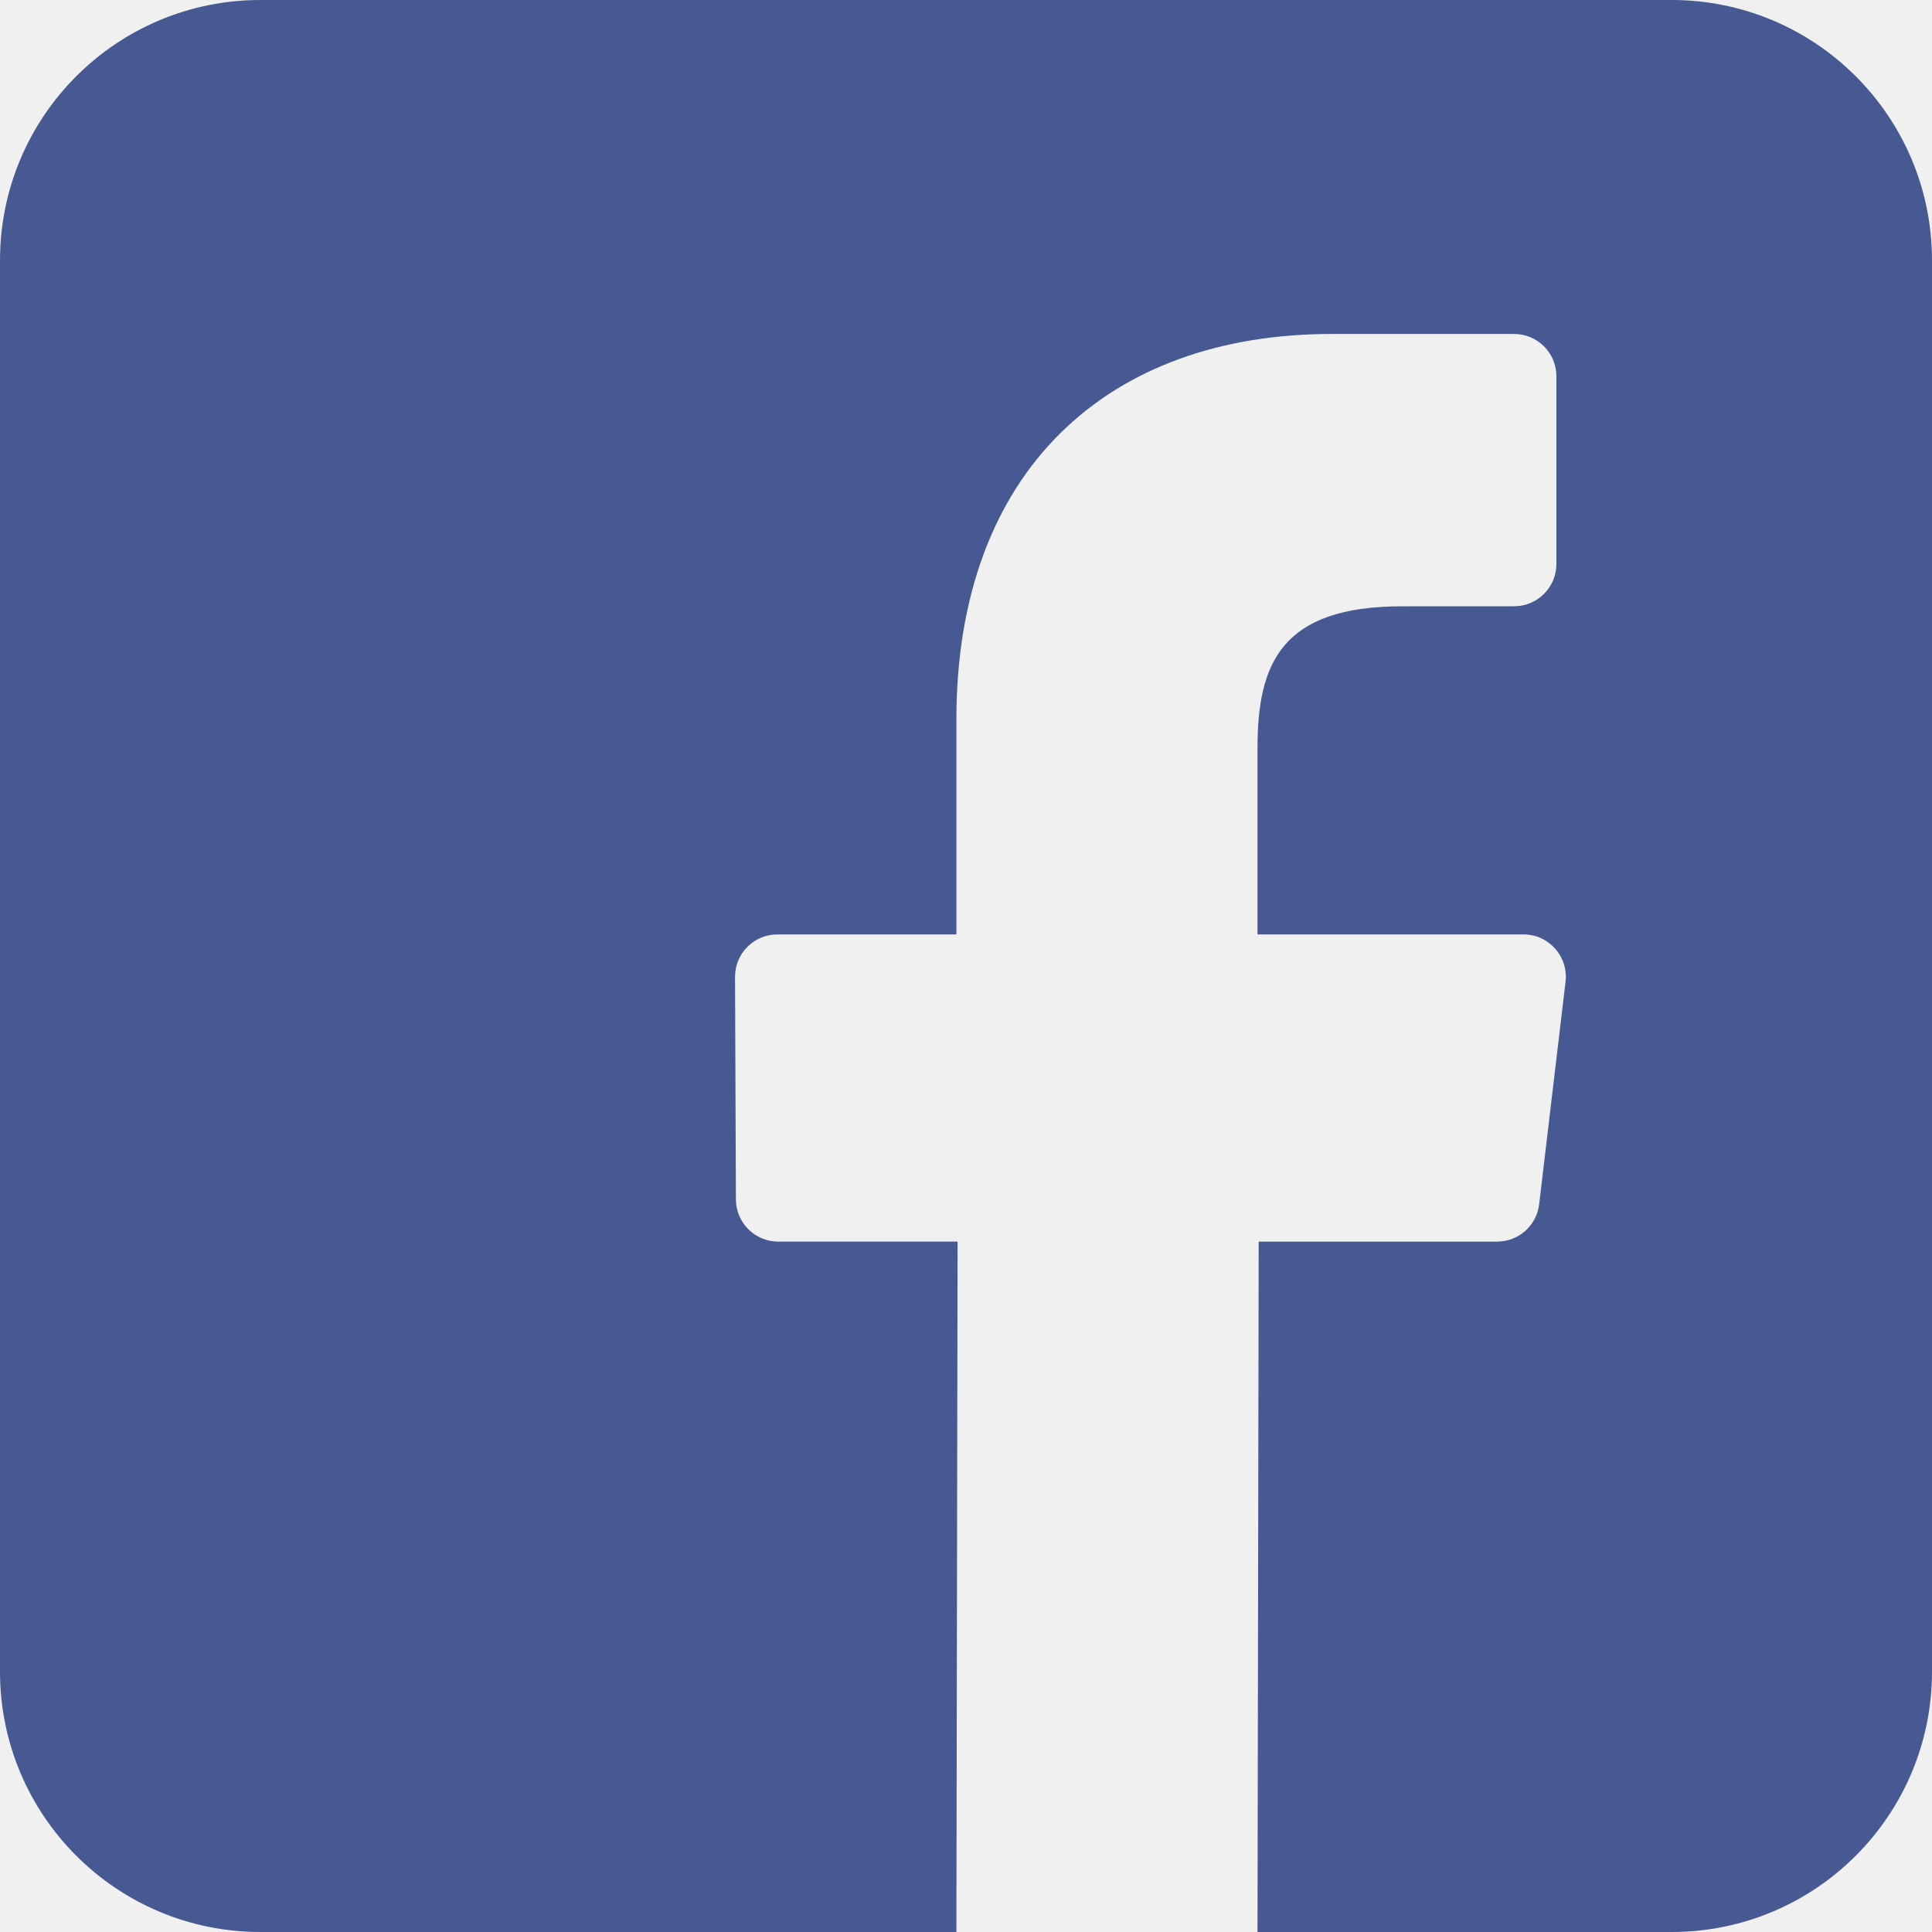
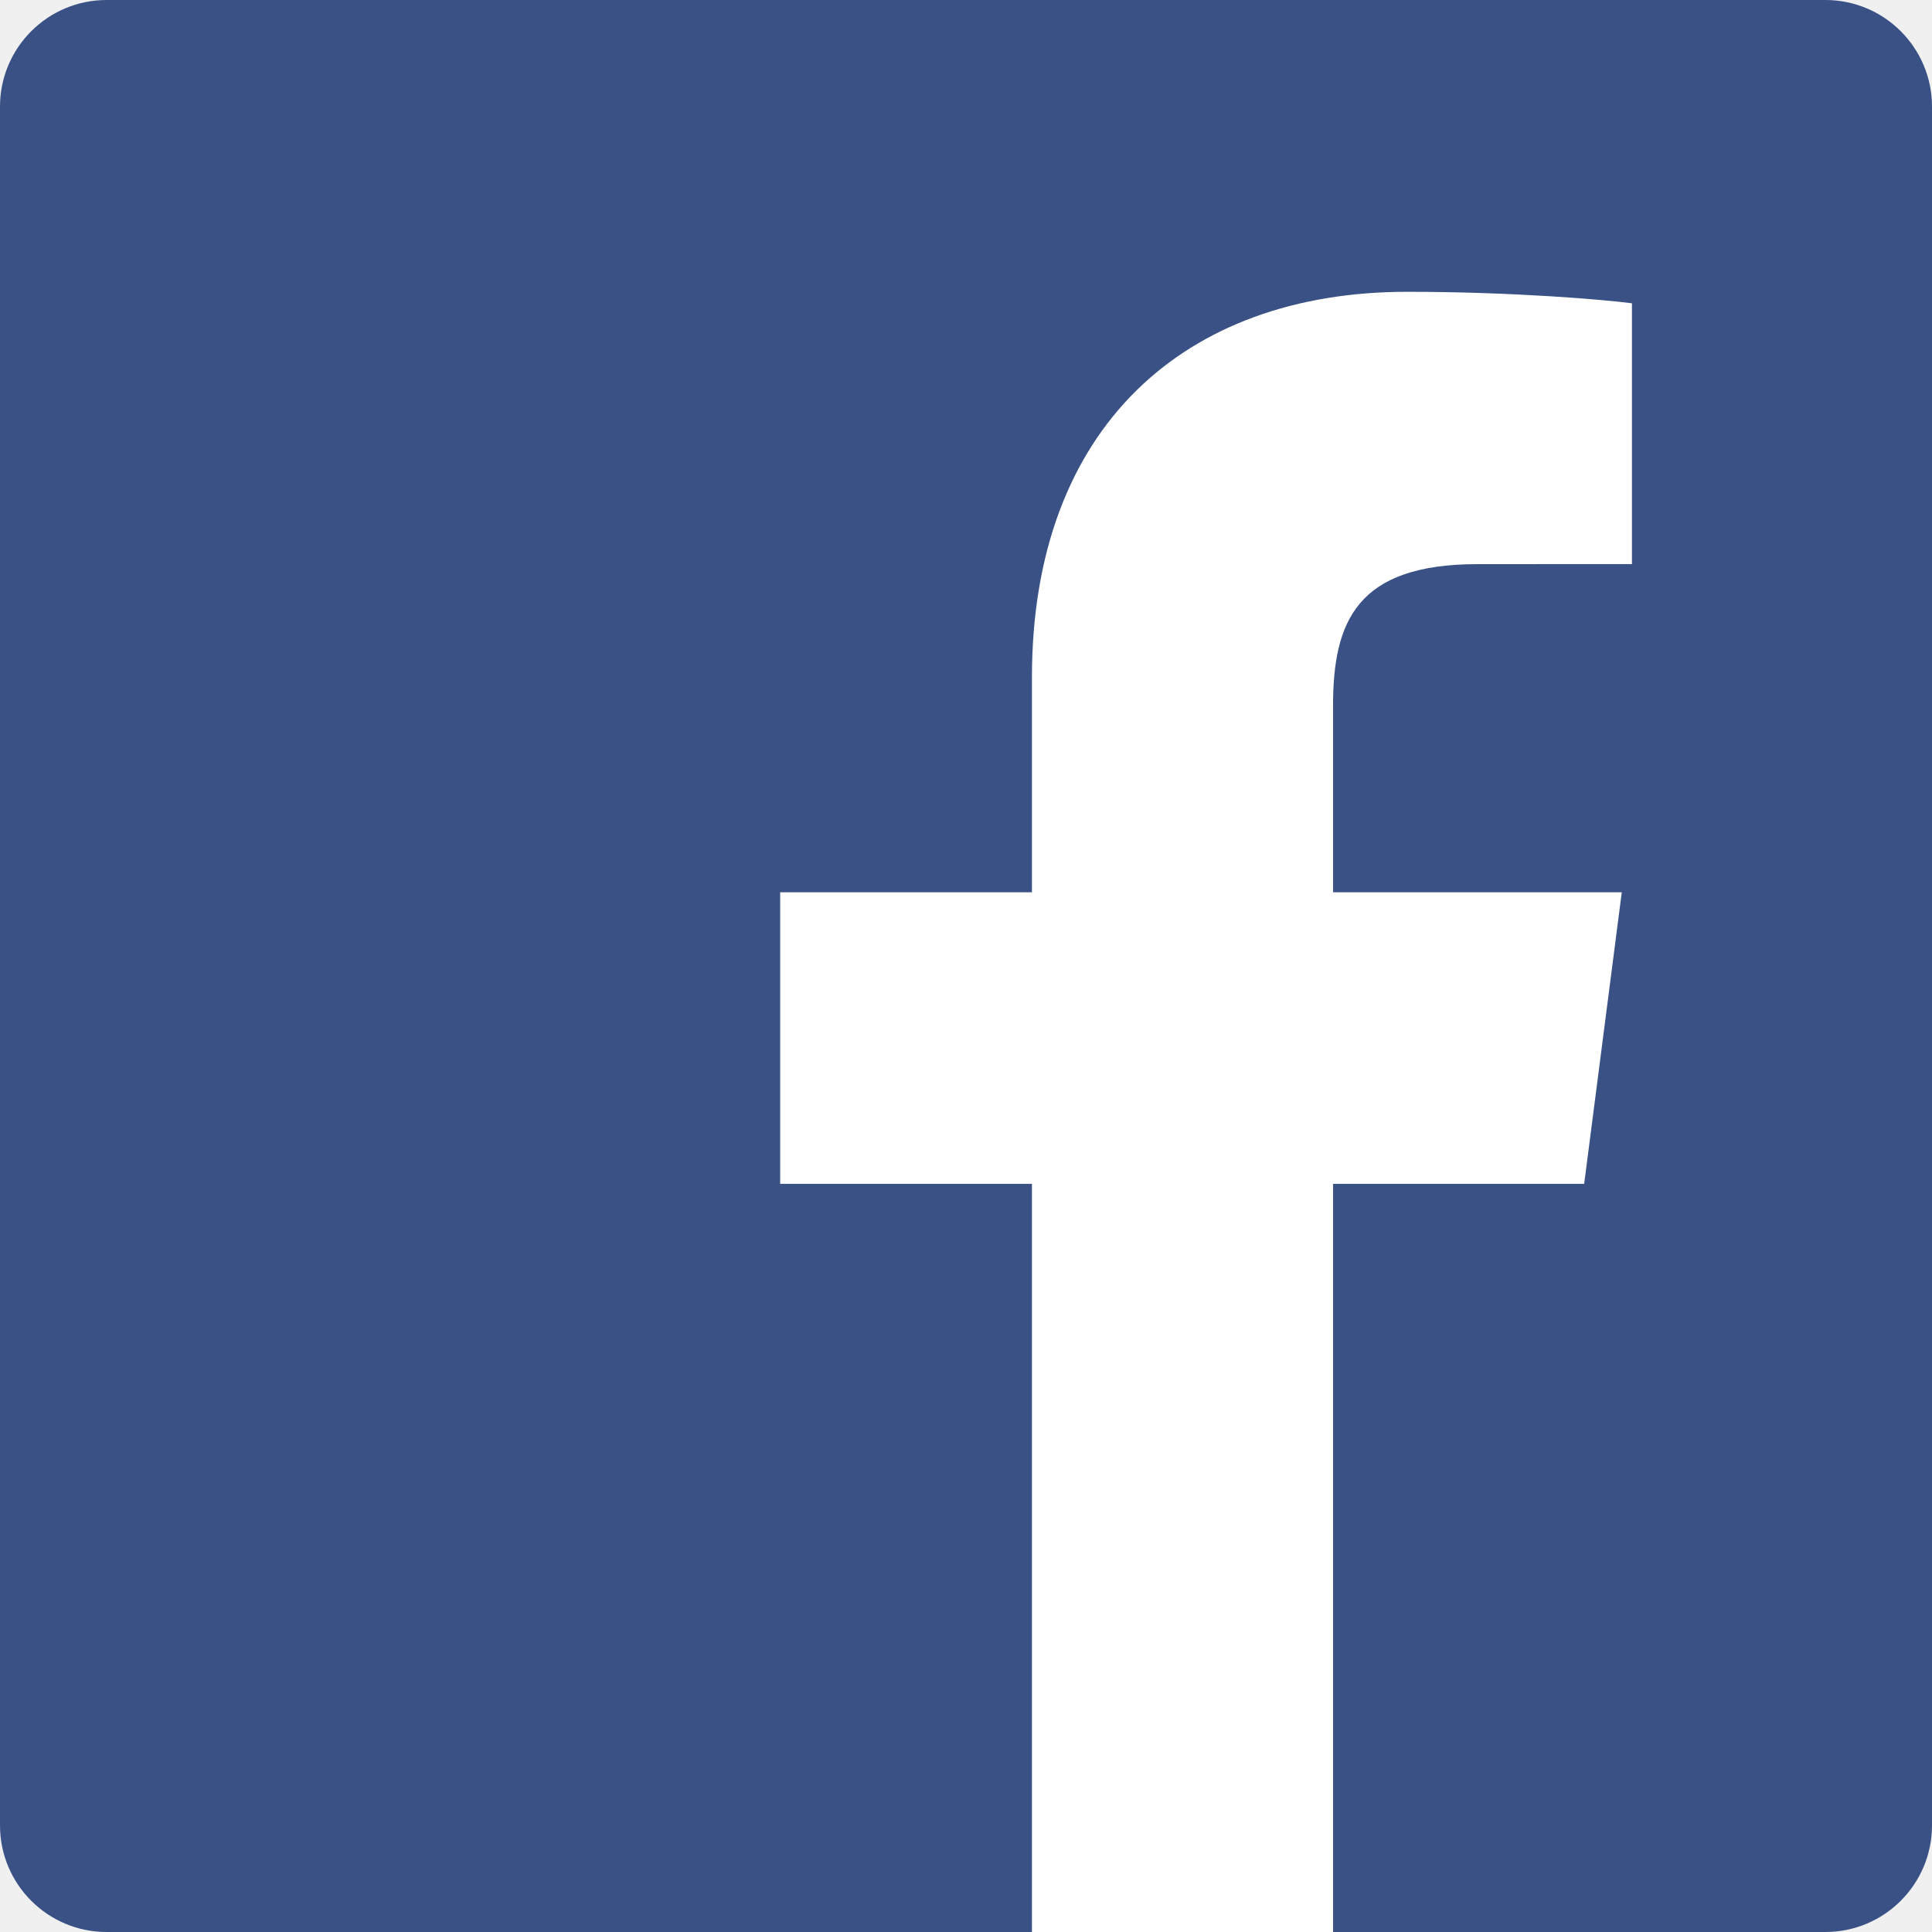
- <svg xmlns="http://www.w3.org/2000/svg" version="1.1" id="Layer_1" x="0px" y="0px" viewBox="0 0 408.788 408.788" style="enable-background:new 0 0 408.788 408.788;" xml:space="preserve">
-   <path style="fill:#475993;" d="M353.701,0H55.087C24.665,0,0.002,24.662,0.002,55.085v298.616c0,30.423,24.662,55.085,55.085,55.085  h147.275l0.251-146.078h-37.951c-4.932,0-8.935-3.988-8.954-8.92l-0.182-47.087c-0.019-4.959,3.996-8.989,8.955-8.989h37.882  v-45.498c0-52.8,32.247-81.55,79.348-81.55h38.65c4.945,0,8.955,4.009,8.955,8.955v39.704c0,4.944-4.007,8.952-8.95,8.955  l-23.719,0.011c-25.615,0-30.575,12.172-30.575,30.035v39.389h56.285c5.363,0,9.524,4.683,8.892,10.009l-5.581,47.087  c-0.534,4.506-4.355,7.901-8.892,7.901h-50.453l-0.251,146.078h87.631c30.422,0,55.084-24.662,55.084-55.084V55.085  C408.786,24.662,384.124,0,353.701,0z" />
-   <g>
- </g>
-   <g>
- </g>
-   <g>
- </g>
-   <g>
- </g>
-   <g>
- </g>
-   <g>
- </g>
-   <g>
- </g>
-   <g>
- </g>
-   <g>
- </g>
-   <g>
- </g>
-   <g>
- </g>
-   <g>
- </g>
-   <g>
- </g>
-   <g>
- </g>
-   <g>
- </g>
+ <svg xmlns="http://www.w3.org/2000/svg" width="1em" height="1em" preserveAspectRatio="xMidYMid meet" viewBox="0 0 256 256" style="-ms-transform: rotate(360deg); -webkit-transform: rotate(360deg); transform: rotate(360deg);">
+   <path d="M241.871 256.001c7.802 0 14.129-6.326 14.129-14.129V14.129C256 6.325 249.673 0 241.871 0H14.129C6.324 0 0 6.325 0 14.129v227.743c0 7.803 6.324 14.129 14.129 14.129h227.742" fill="#395185" />
+   <path d="M176.635 256.001v-99.137h33.277l4.982-38.635h-38.259V93.561c0-11.186 3.107-18.809 19.148-18.809l20.459-.009V40.188c-3.54-.471-15.684-1.523-29.812-1.523c-29.498 0-49.692 18.005-49.692 51.071v28.493h-33.362v38.635h33.362v99.137h39.897" fill="#FFF" />
</svg>
